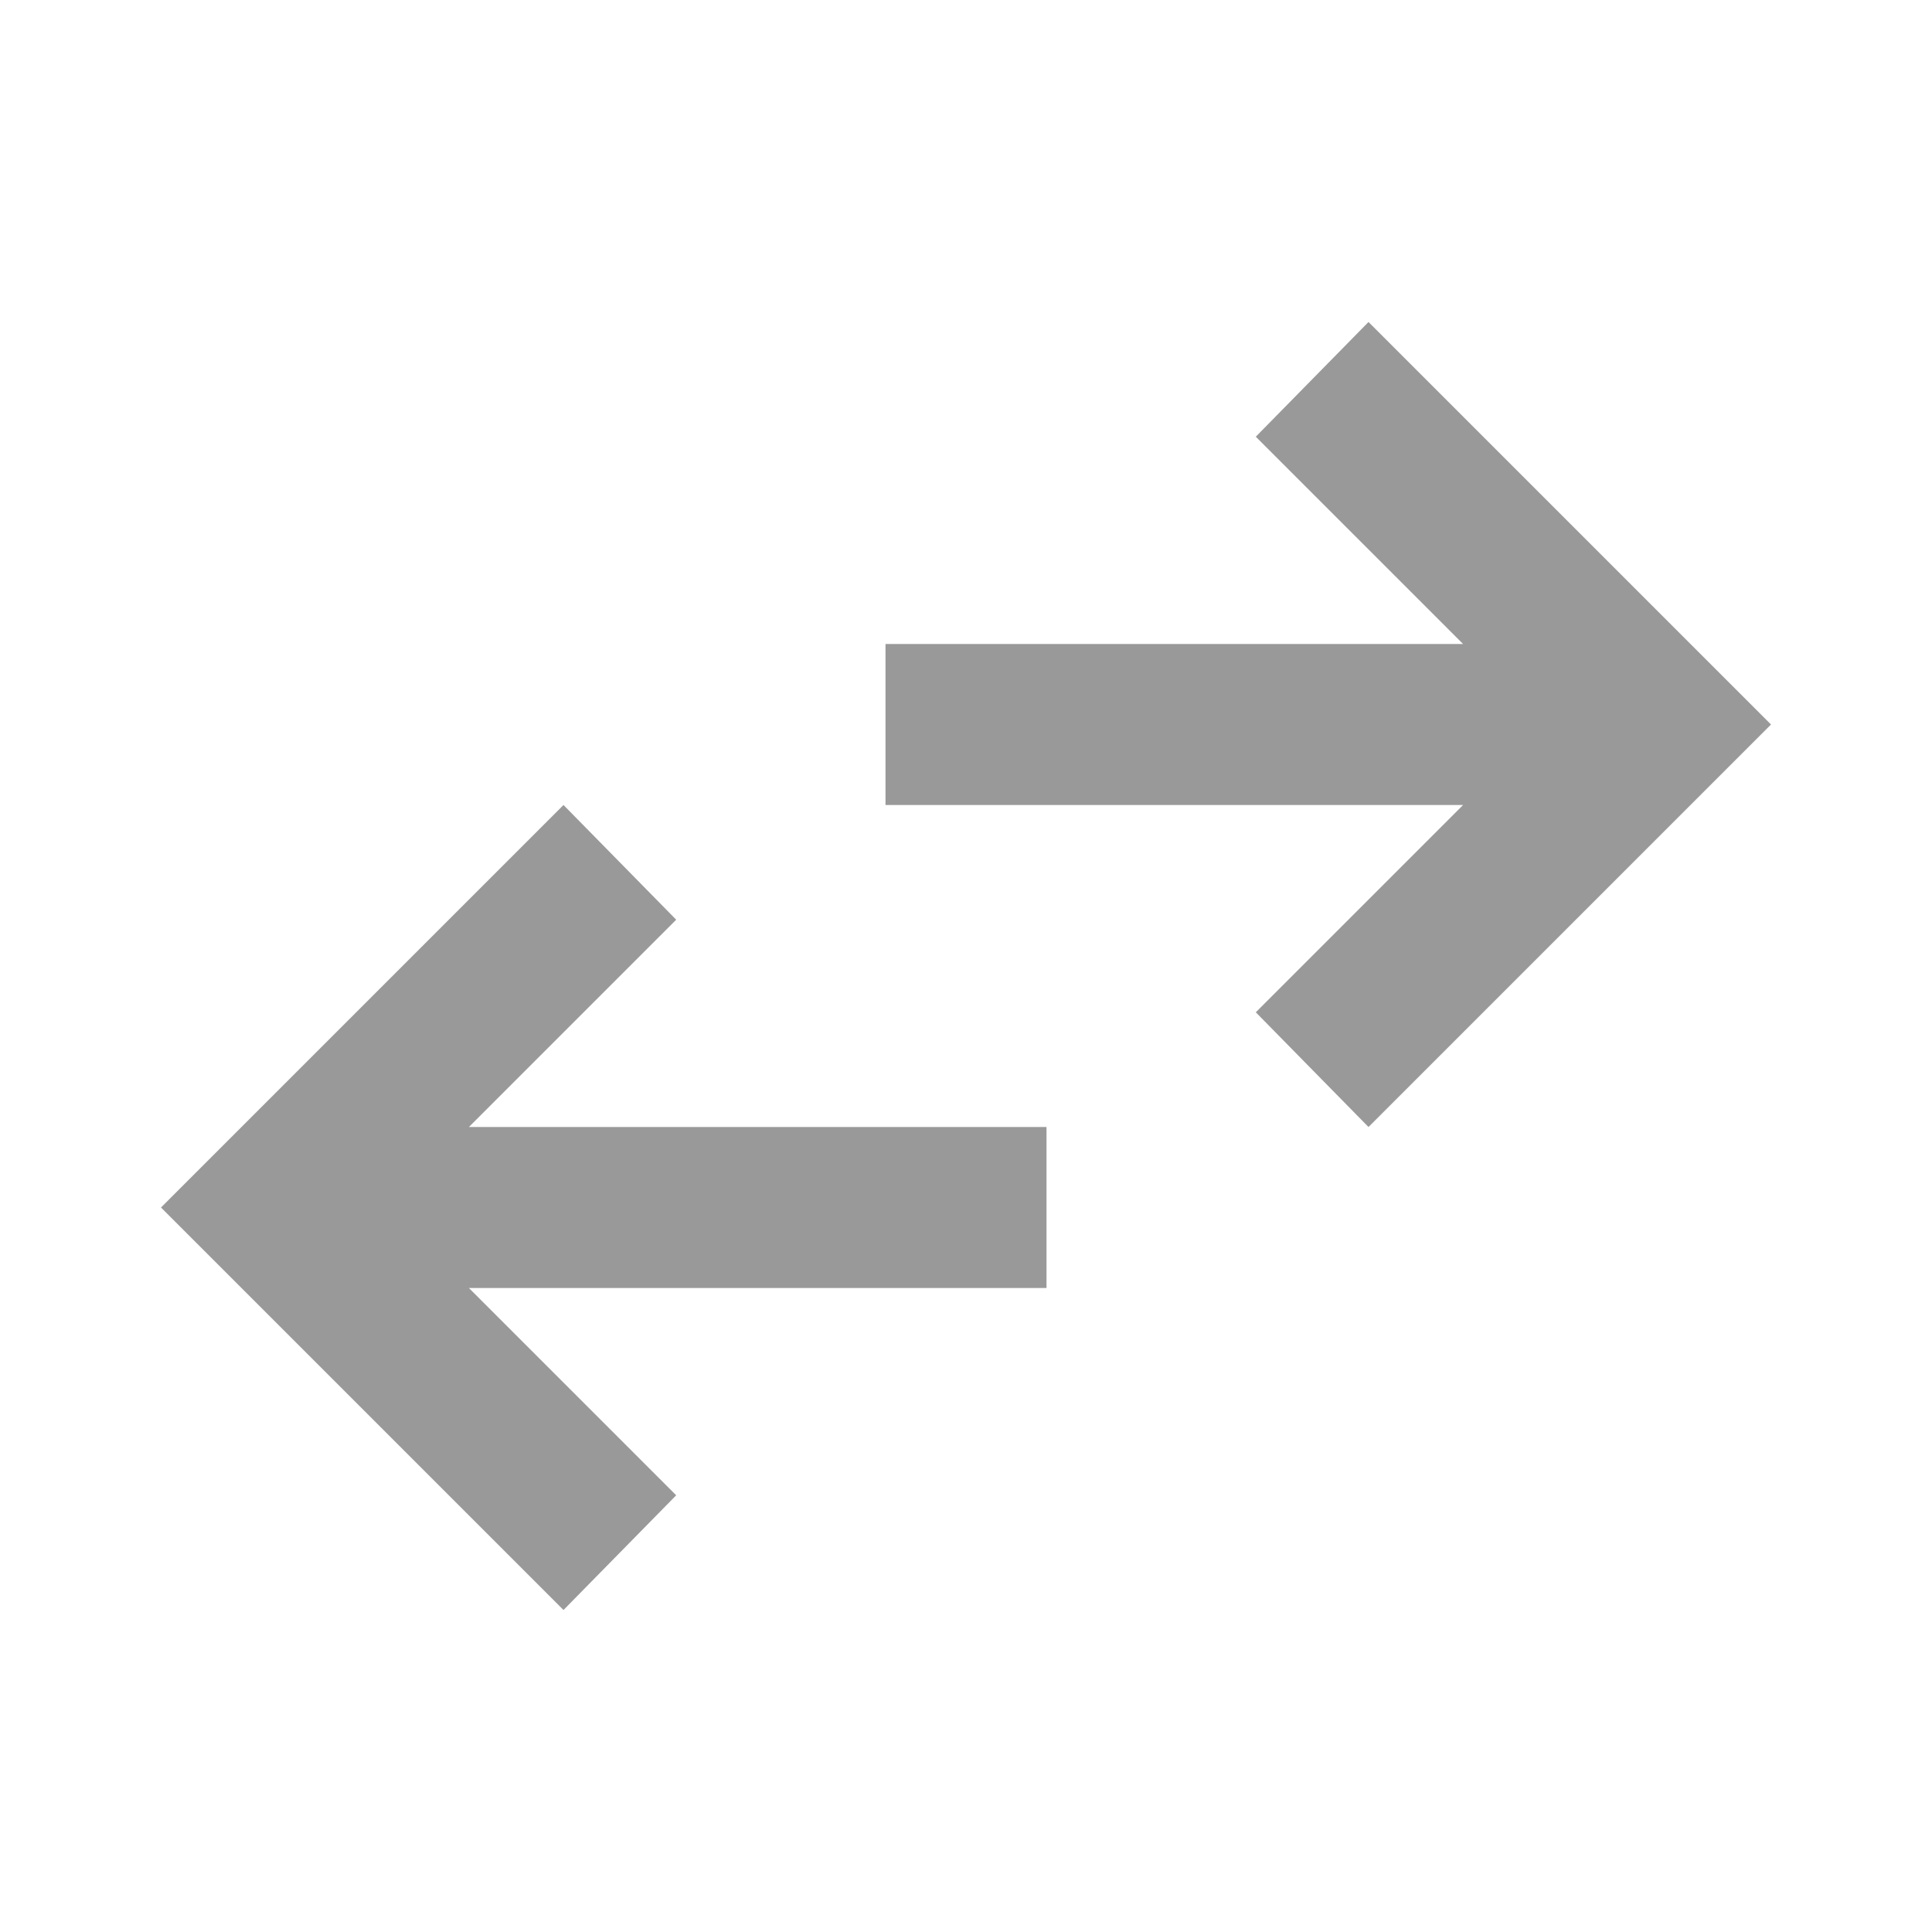
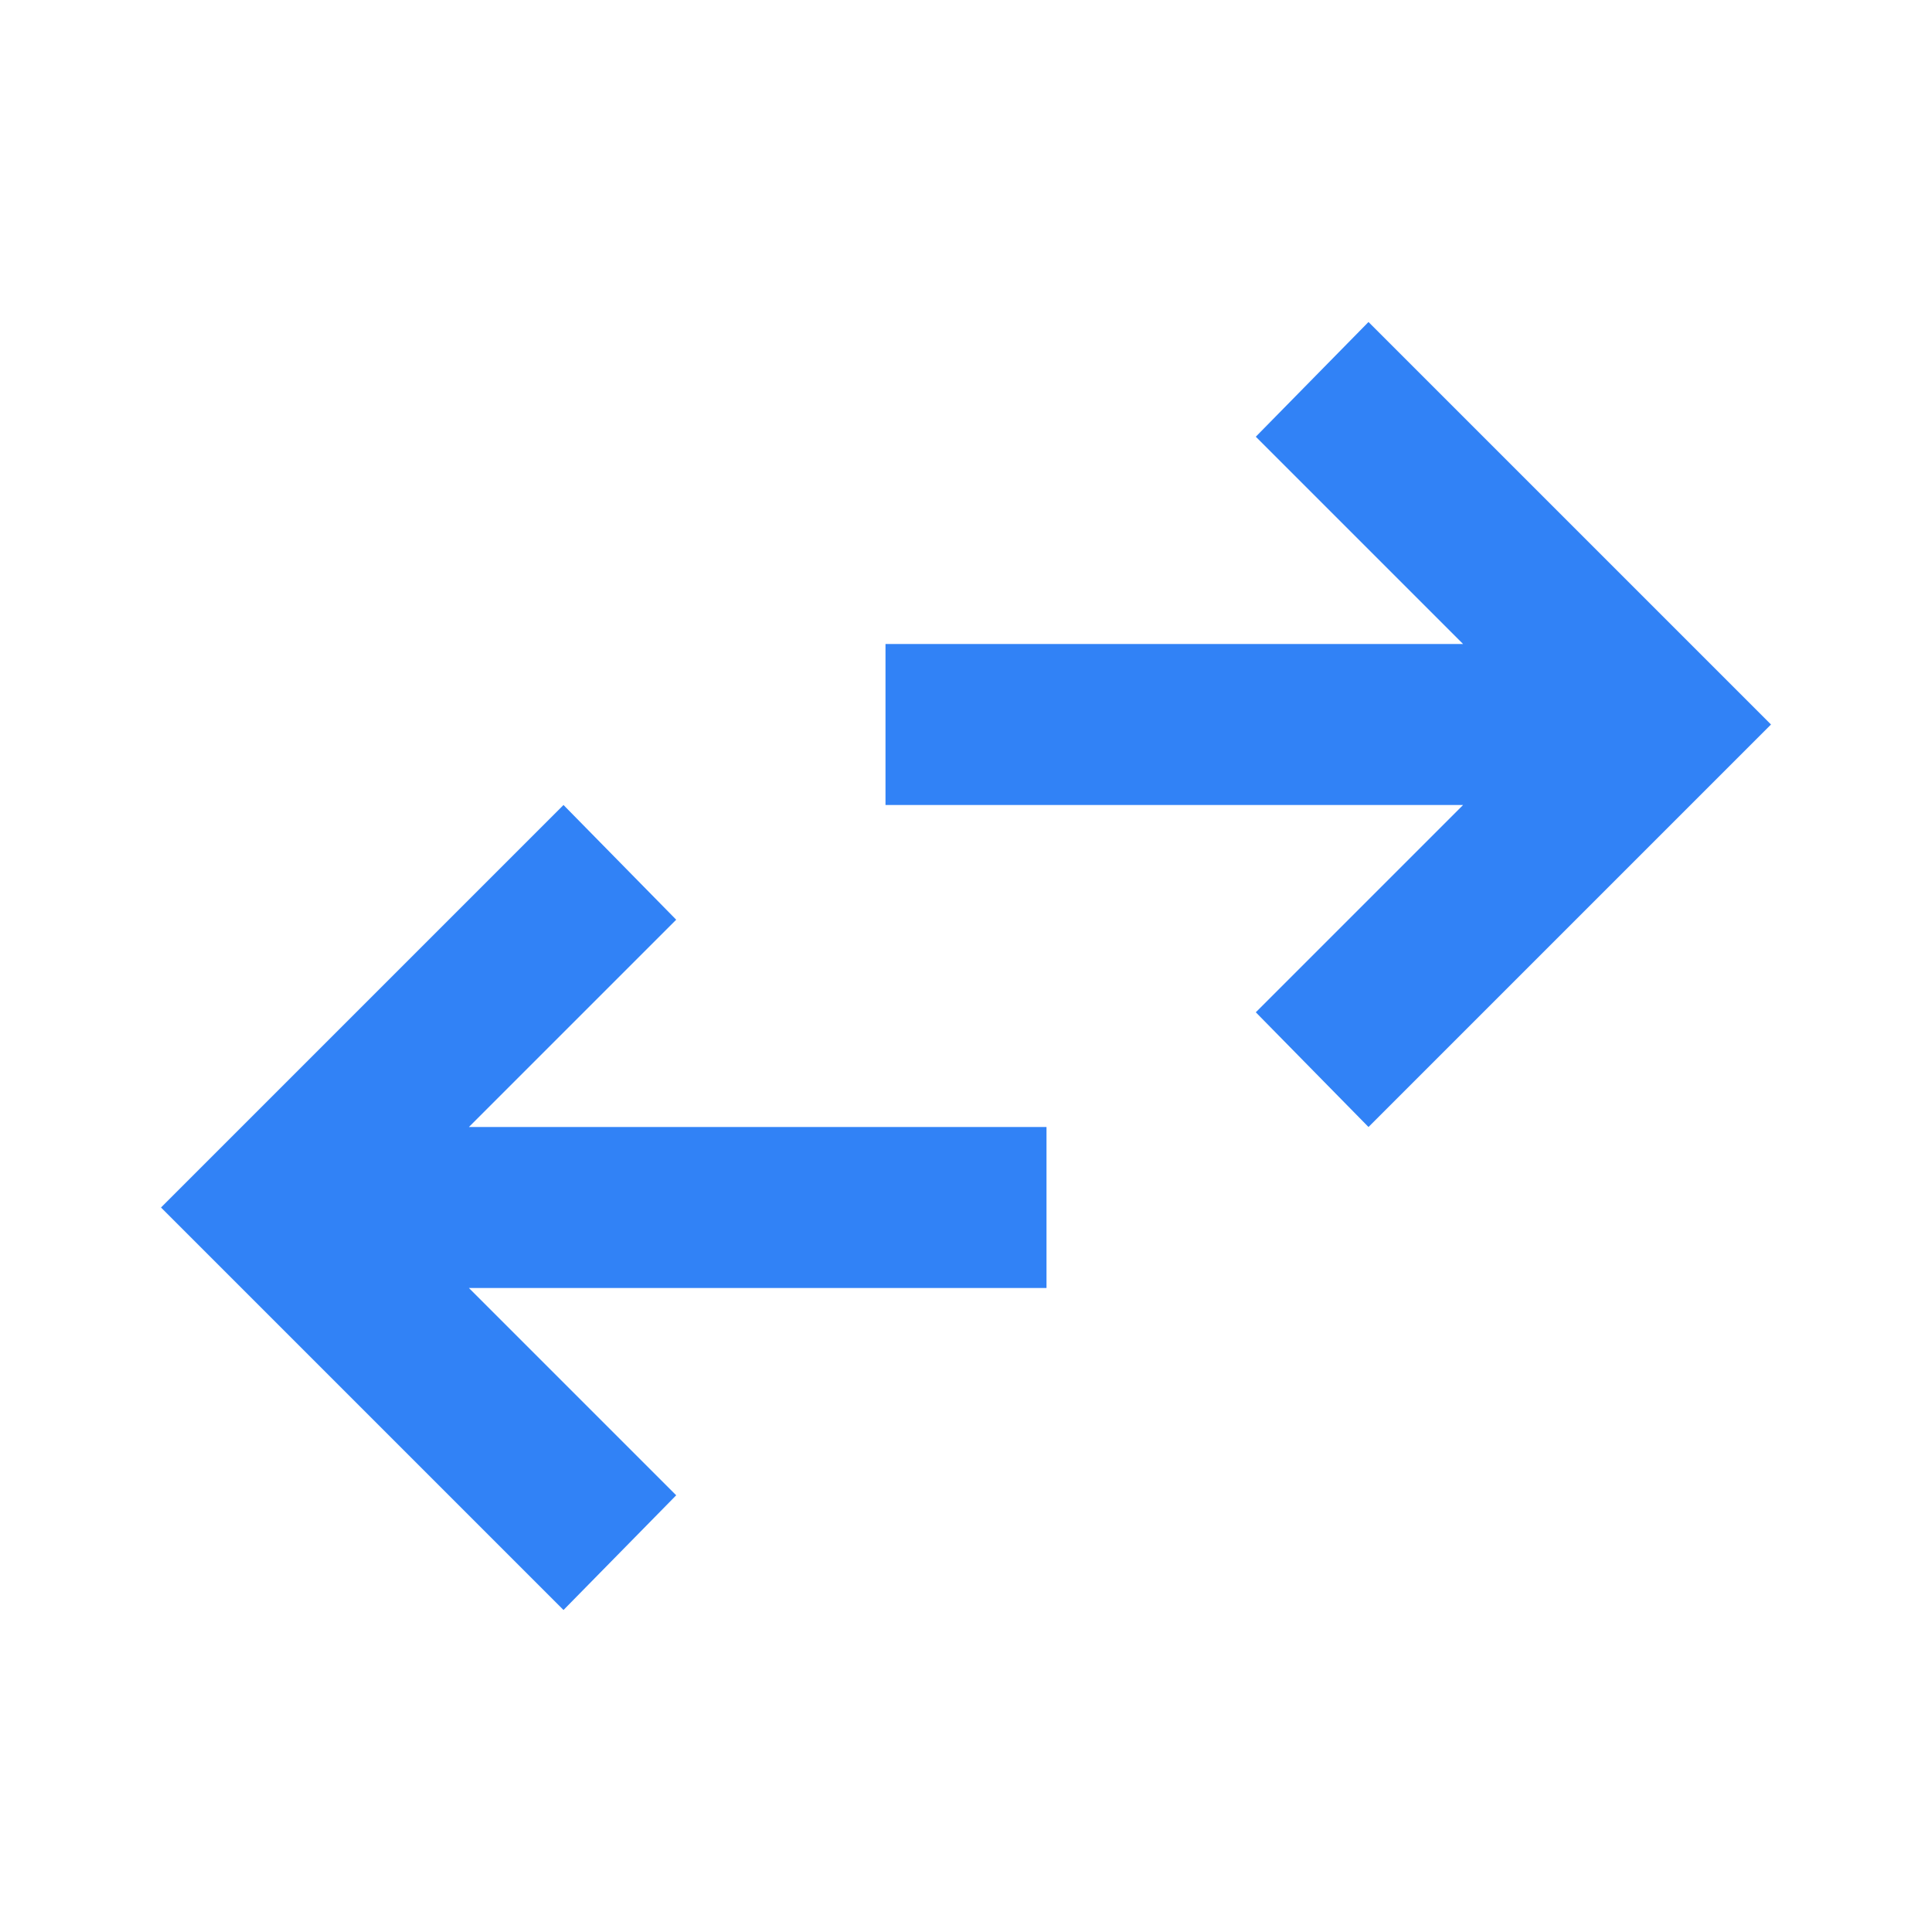
- <svg xmlns="http://www.w3.org/2000/svg" height="24px" viewBox="0 -960 960 960" width="24px" fill="#999">
+ <svg xmlns="http://www.w3.org/2000/svg" height="24px" viewBox="0 -960 960 960" width="24px" fill="#3182f6">
  <path d="M280-160 80-360l200-200 56 57-103 103h287v80H233l103 103-56 57Zm400-240-56-57 103-103H440v-80h287L624-743l56-57 200 200-200 200Z" />
</svg>
